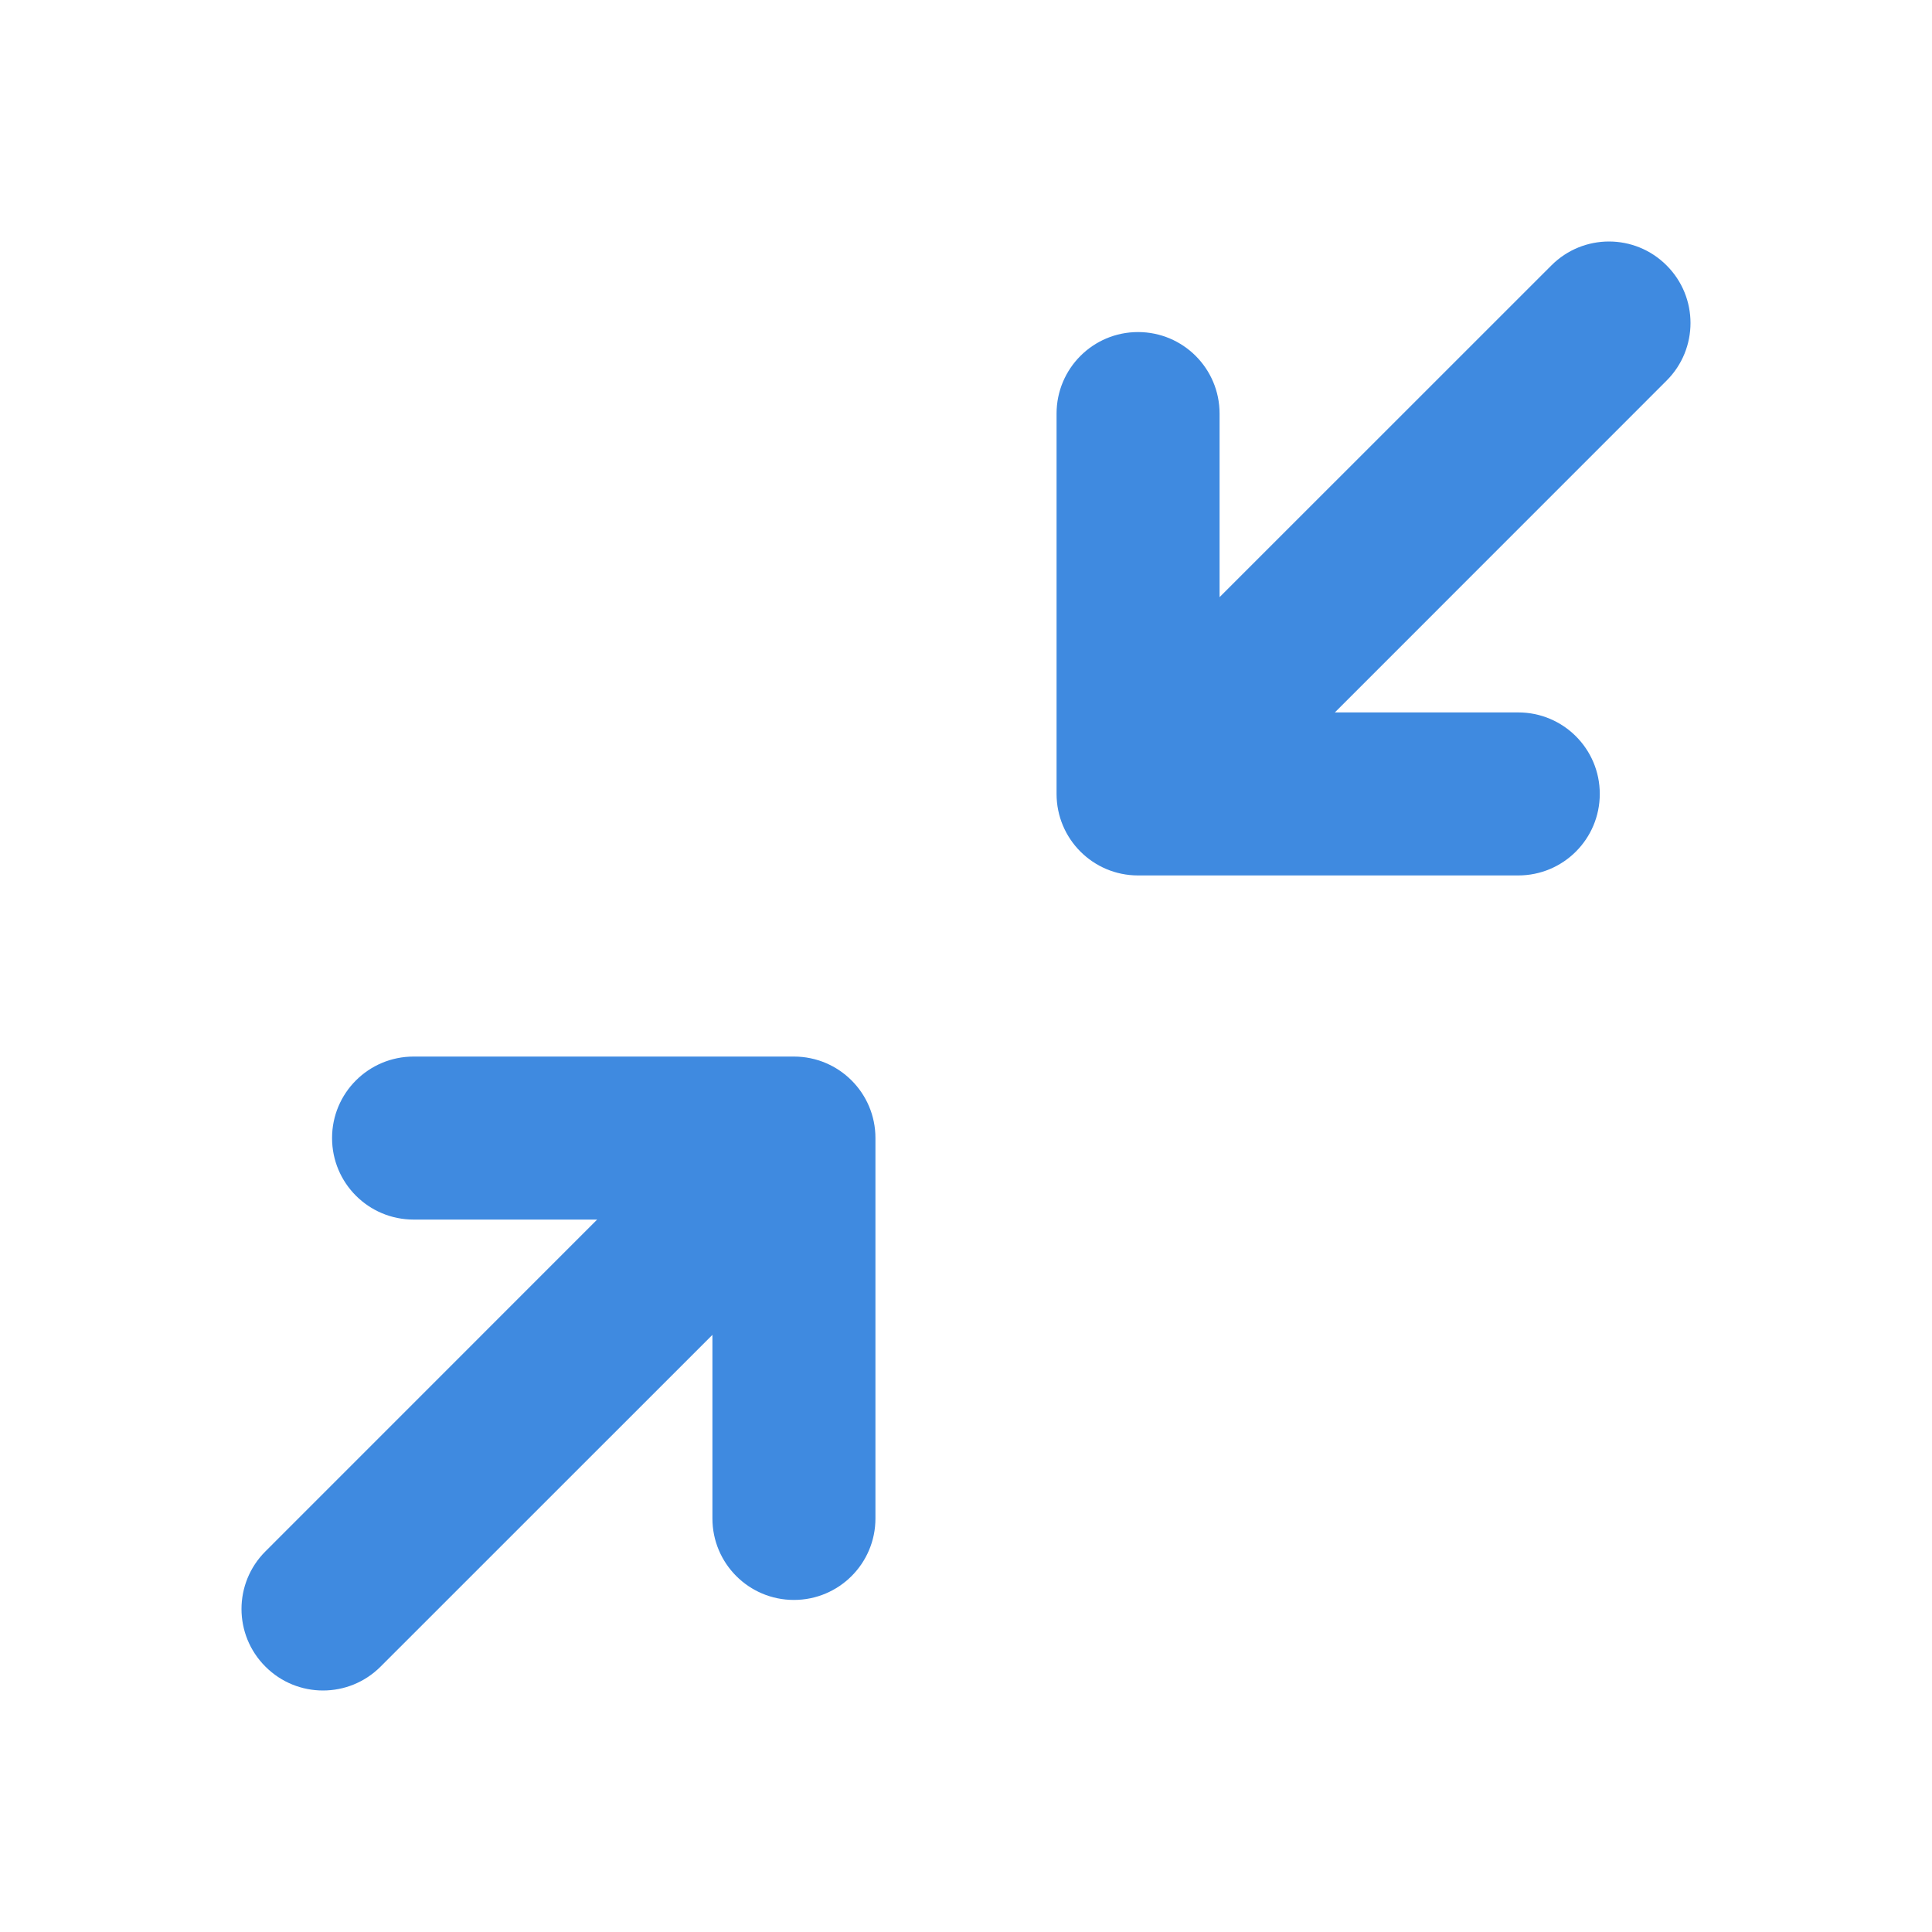
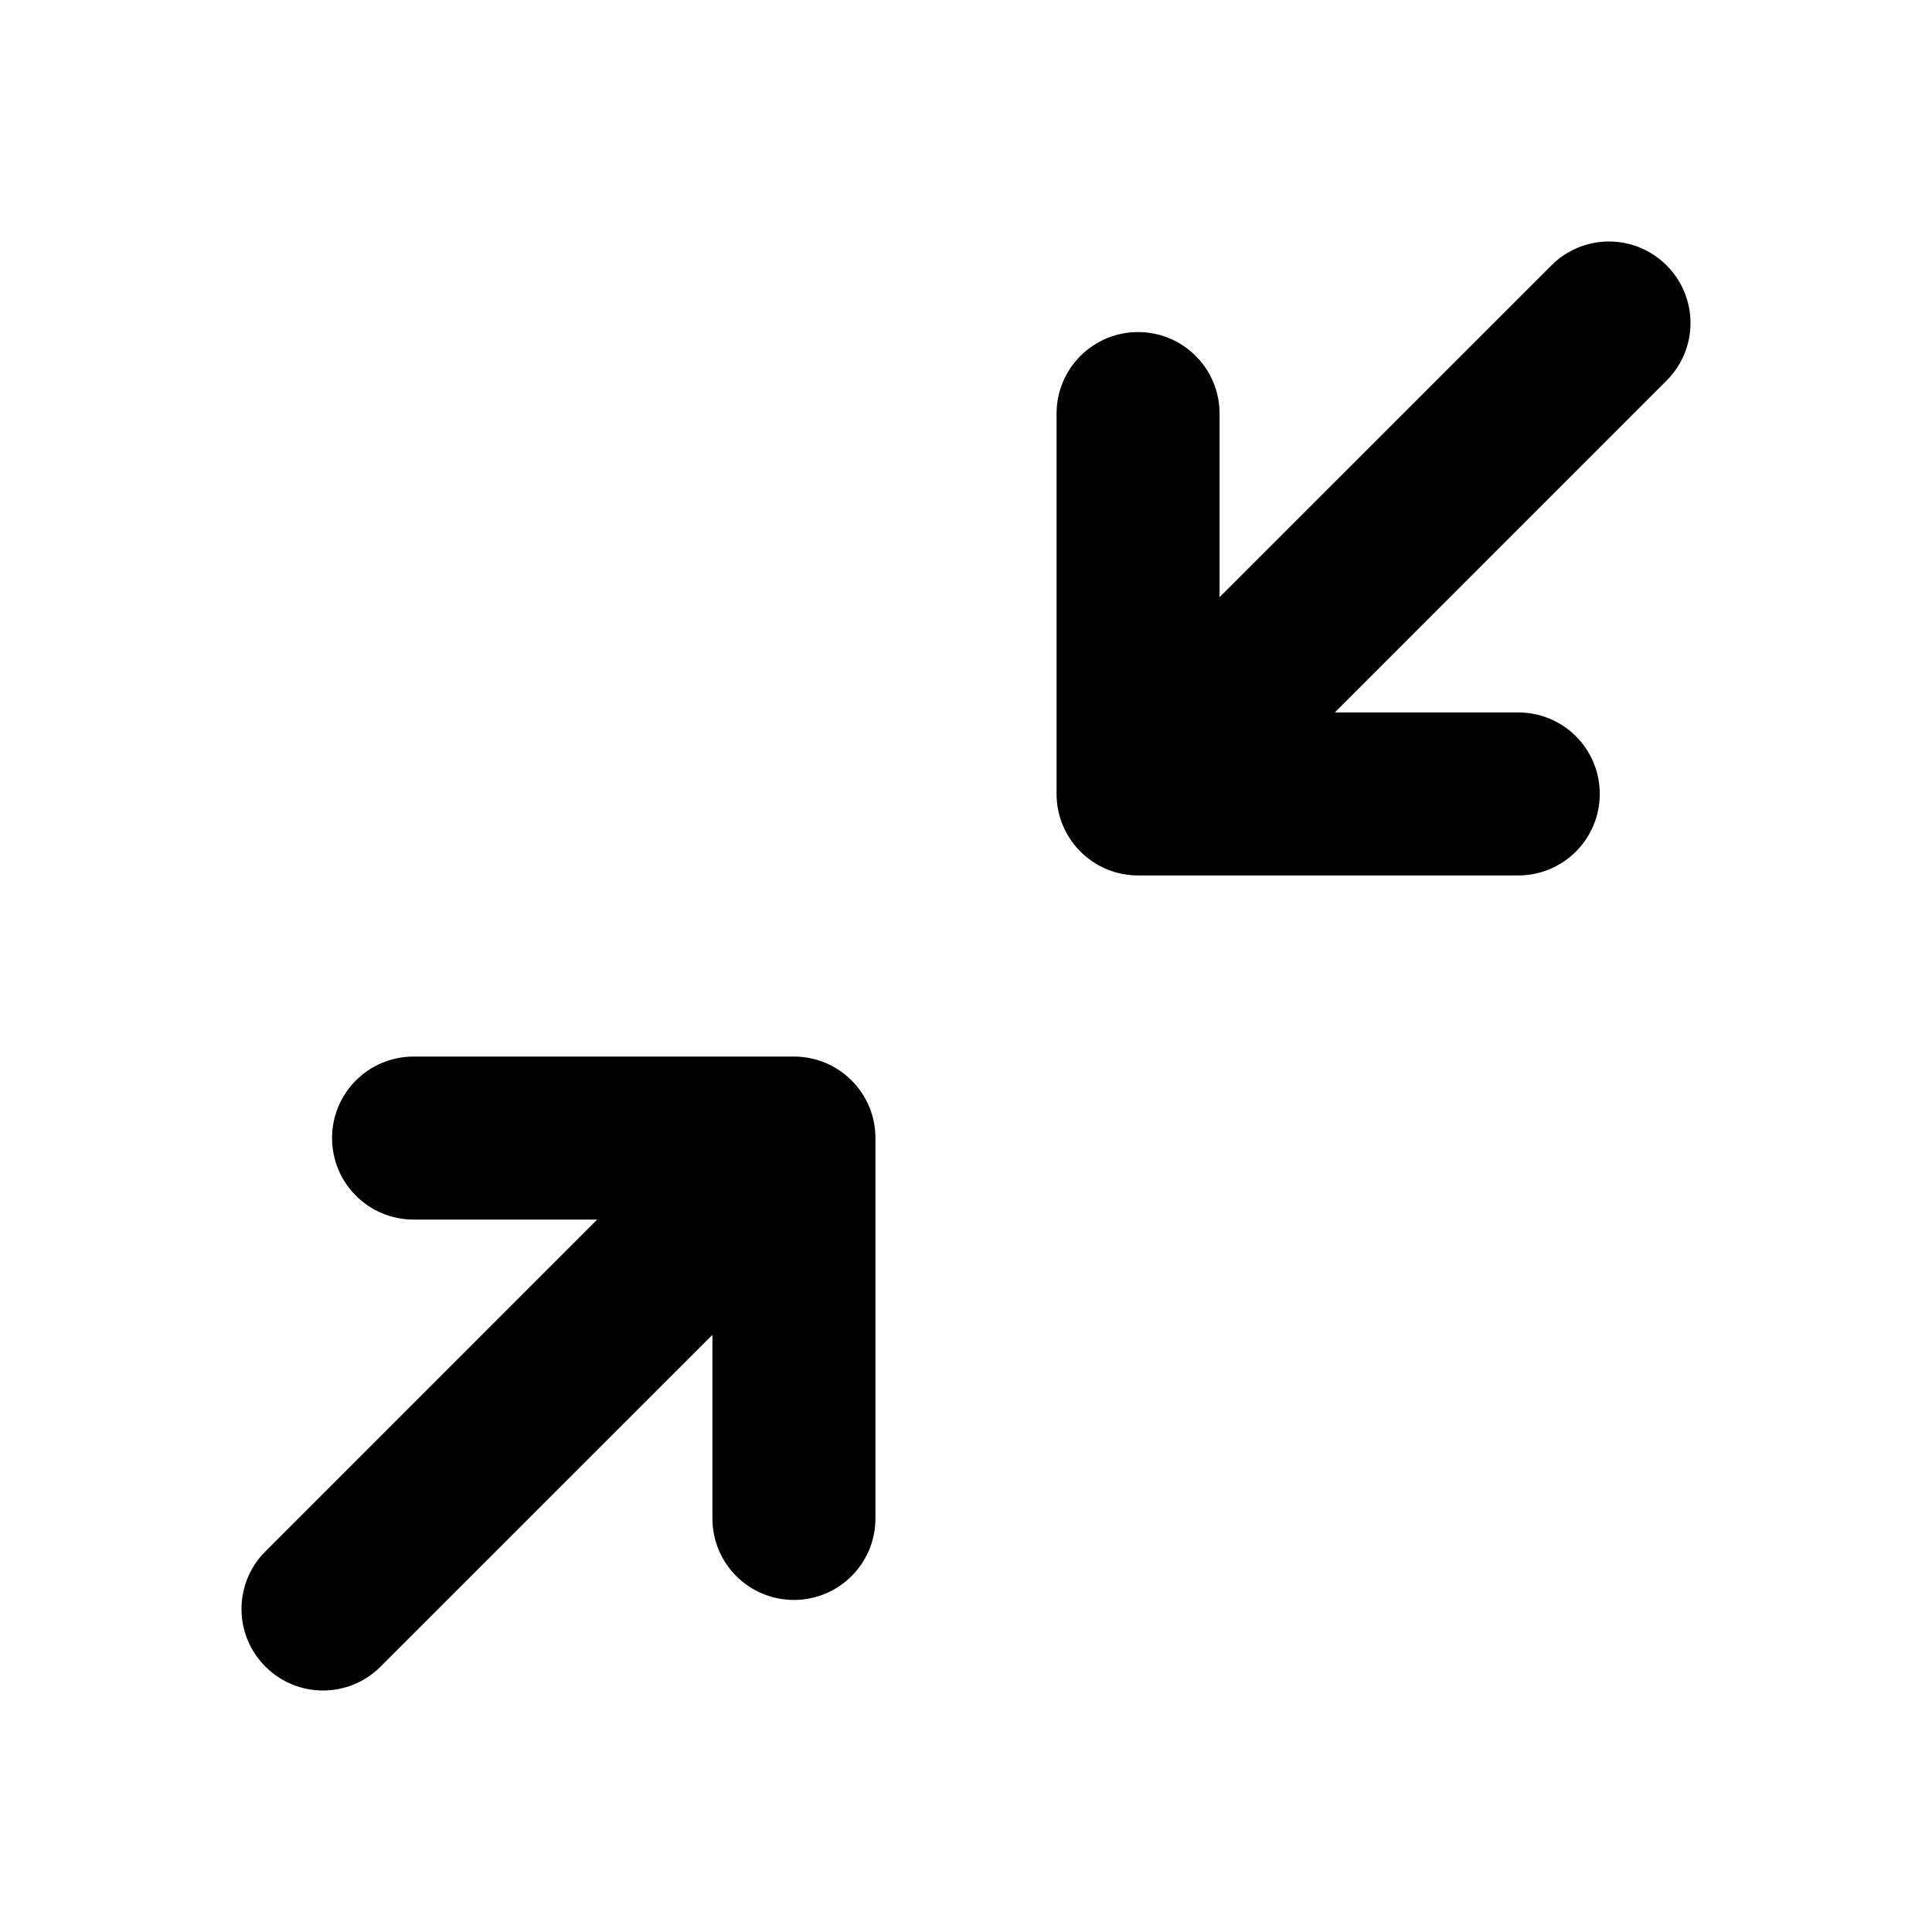
<svg xmlns="http://www.w3.org/2000/svg" width="24px" height="24px" viewBox="0 0 24 24" version="1.1">
  <g id="Icons/ic-fullscreen-exit" stroke="none" stroke-width="1" fill="none" fill-rule="evenodd">
    <g>
      <rect id="Rectangle" x="0" y="0" width="24" height="24" />
-       <g id="fullscreen_exit_24" transform="translate(3, 3)" fill="#3F8AE0">
+       <g id="fullscreen_exit_24" transform="translate(3, 3)" fill="currentColor">
        <path d="M6.862,10.125 C7.422,10.125 7.875,10.578 7.875,11.137 L7.875,15.863 C7.875,16.422 7.422,16.875 6.862,16.875 C6.303,16.875 5.85,16.422 5.85,15.863 L5.85,13.582 L1.728,17.703 C1.333,18.099 0.692,18.099 0.297,17.703 C-0.099,17.308 -0.099,16.667 0.297,16.272 L4.418,12.15 L2.138,12.15 C1.578,12.15 1.125,11.697 1.125,11.137 C1.125,10.578 1.578,10.125 2.138,10.125 L6.862,10.125 Z M17.703,0.297 C18.099,0.692 18.099,1.333 17.703,1.728 L13.582,5.85 L15.86,5.85 C16.42,5.85 16.873,6.303 16.873,6.862 C16.873,7.422 16.42,7.875 15.86,7.875 L11.137,7.875 C10.578,7.875 10.125,7.422 10.125,6.862 L10.125,2.138 C10.125,1.578 10.578,1.125 11.137,1.125 C11.697,1.125 12.15,1.578 12.15,2.138 L12.15,4.418 L16.272,0.297 C16.667,-0.099 17.308,-0.099 17.703,0.297 Z" id="Combined-Shape" />
      </g>
    </g>
  </g>
</svg>
